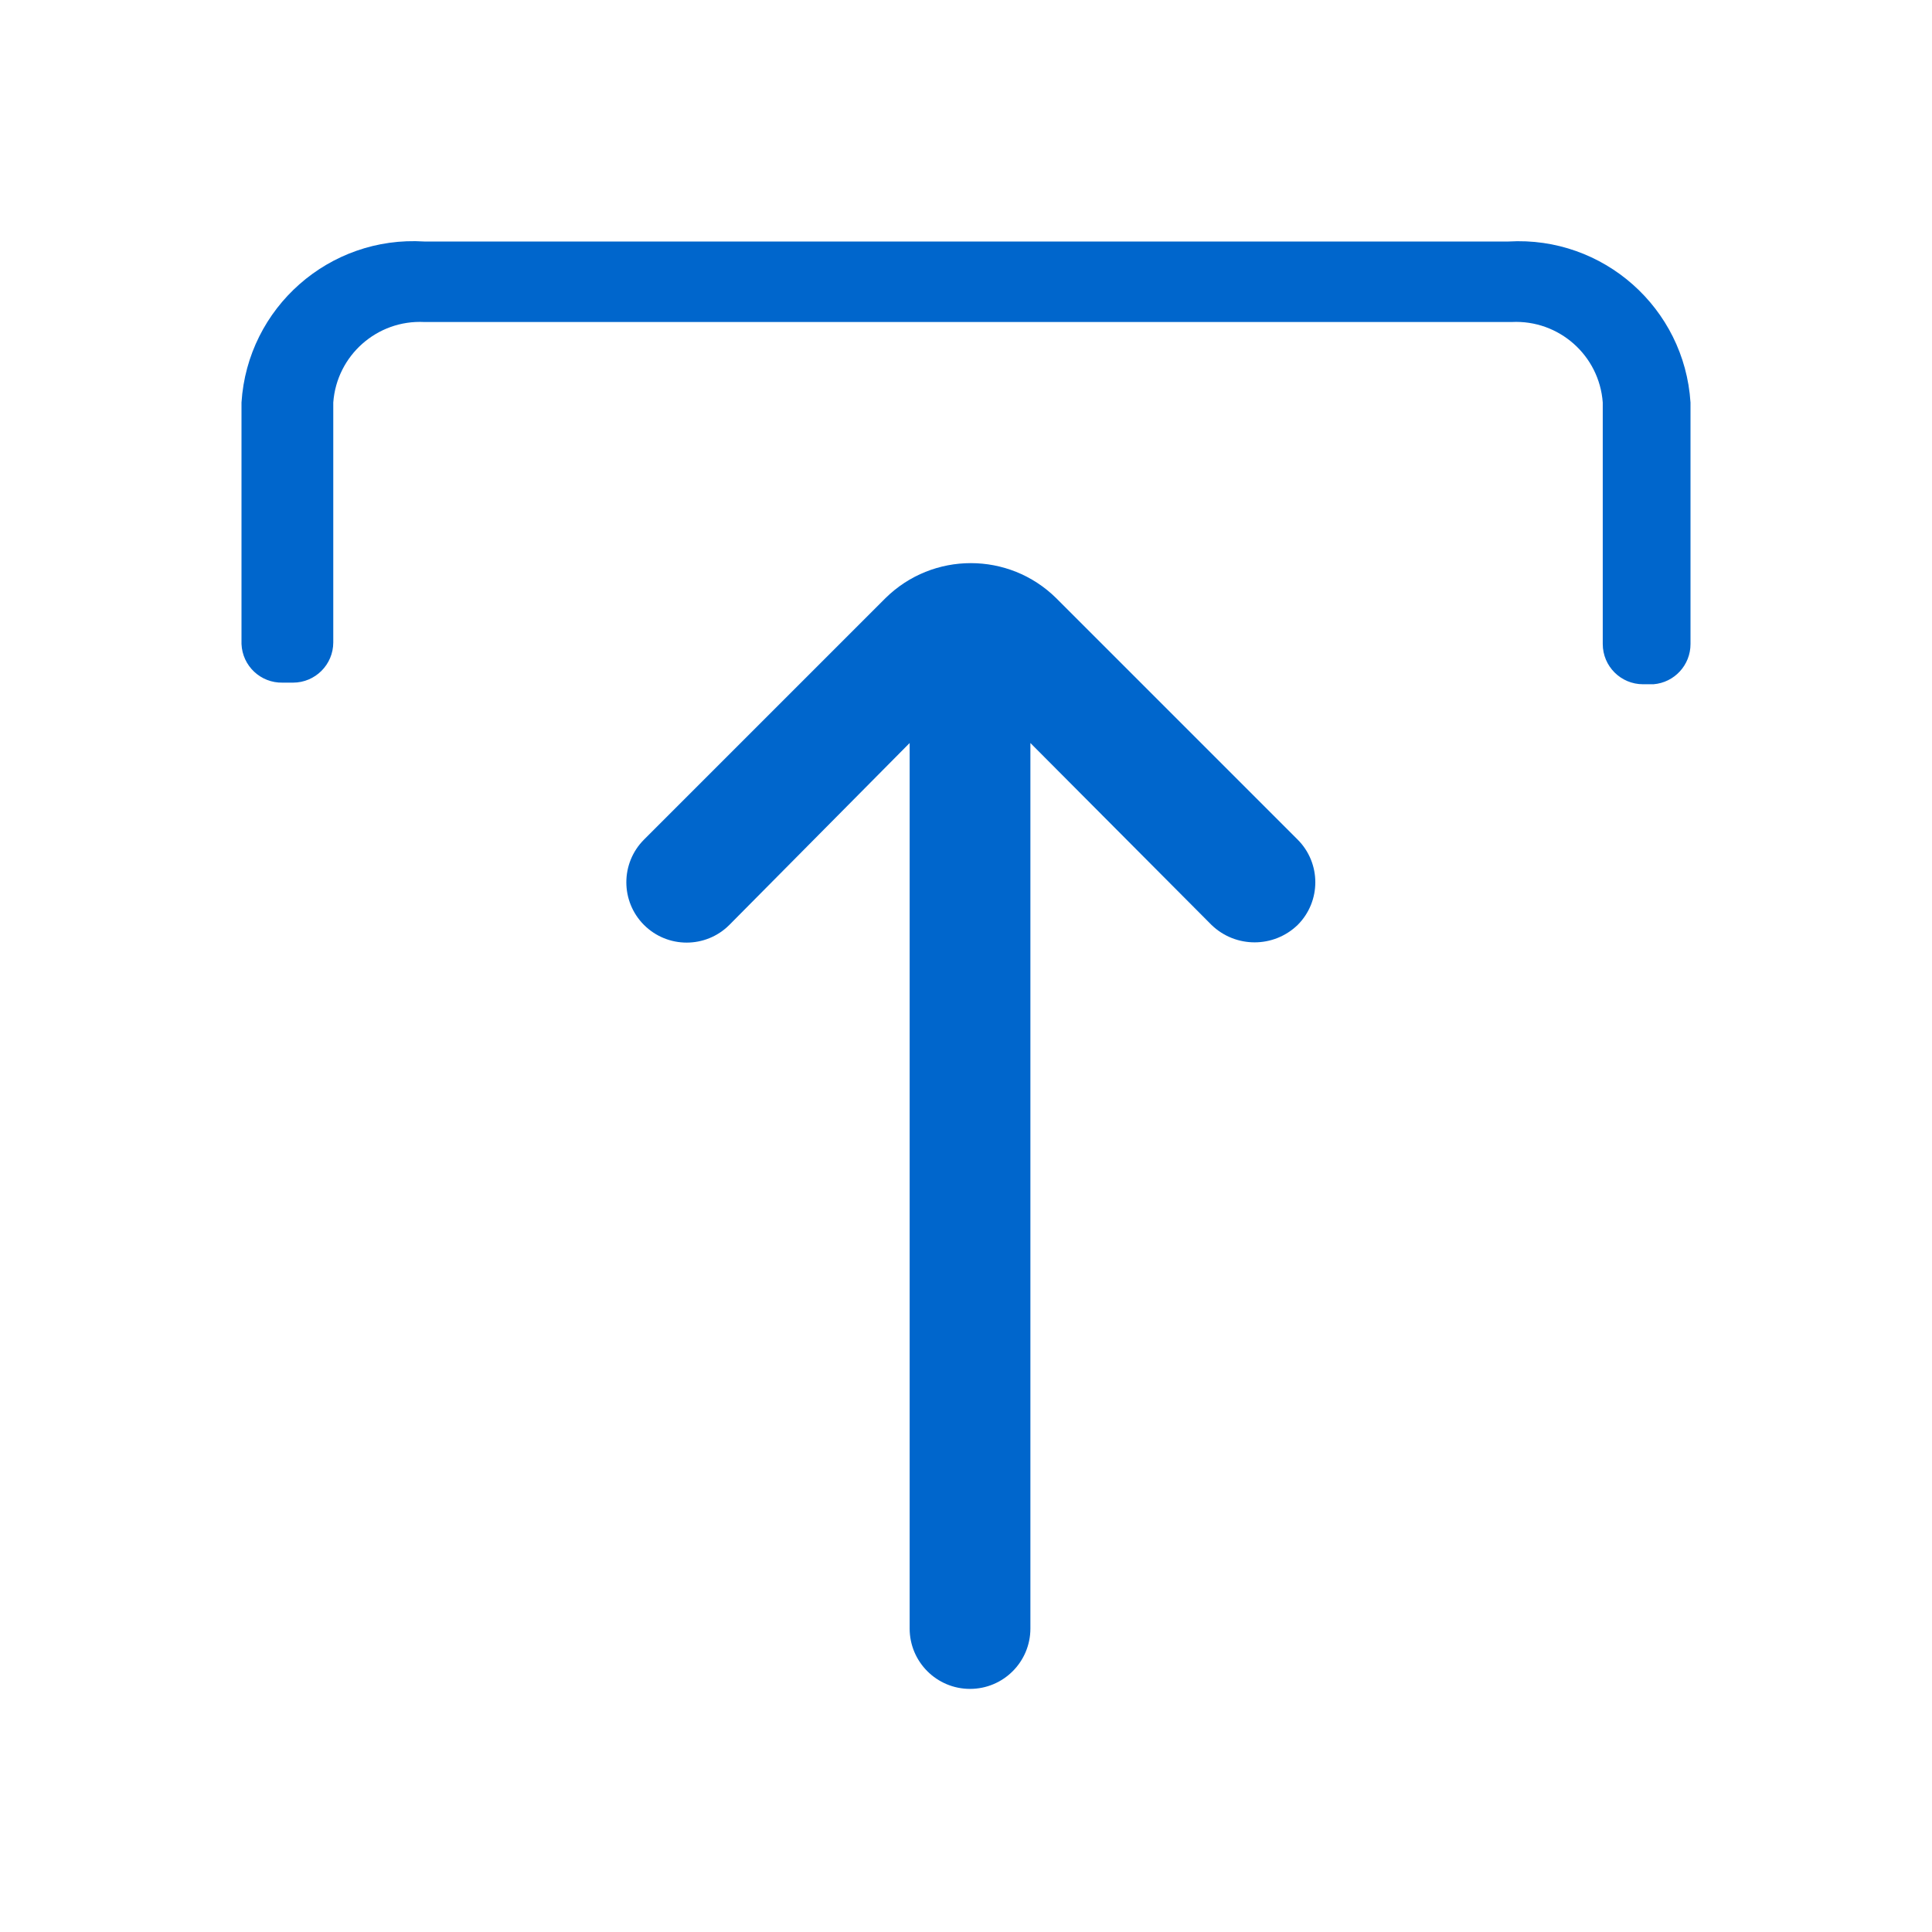
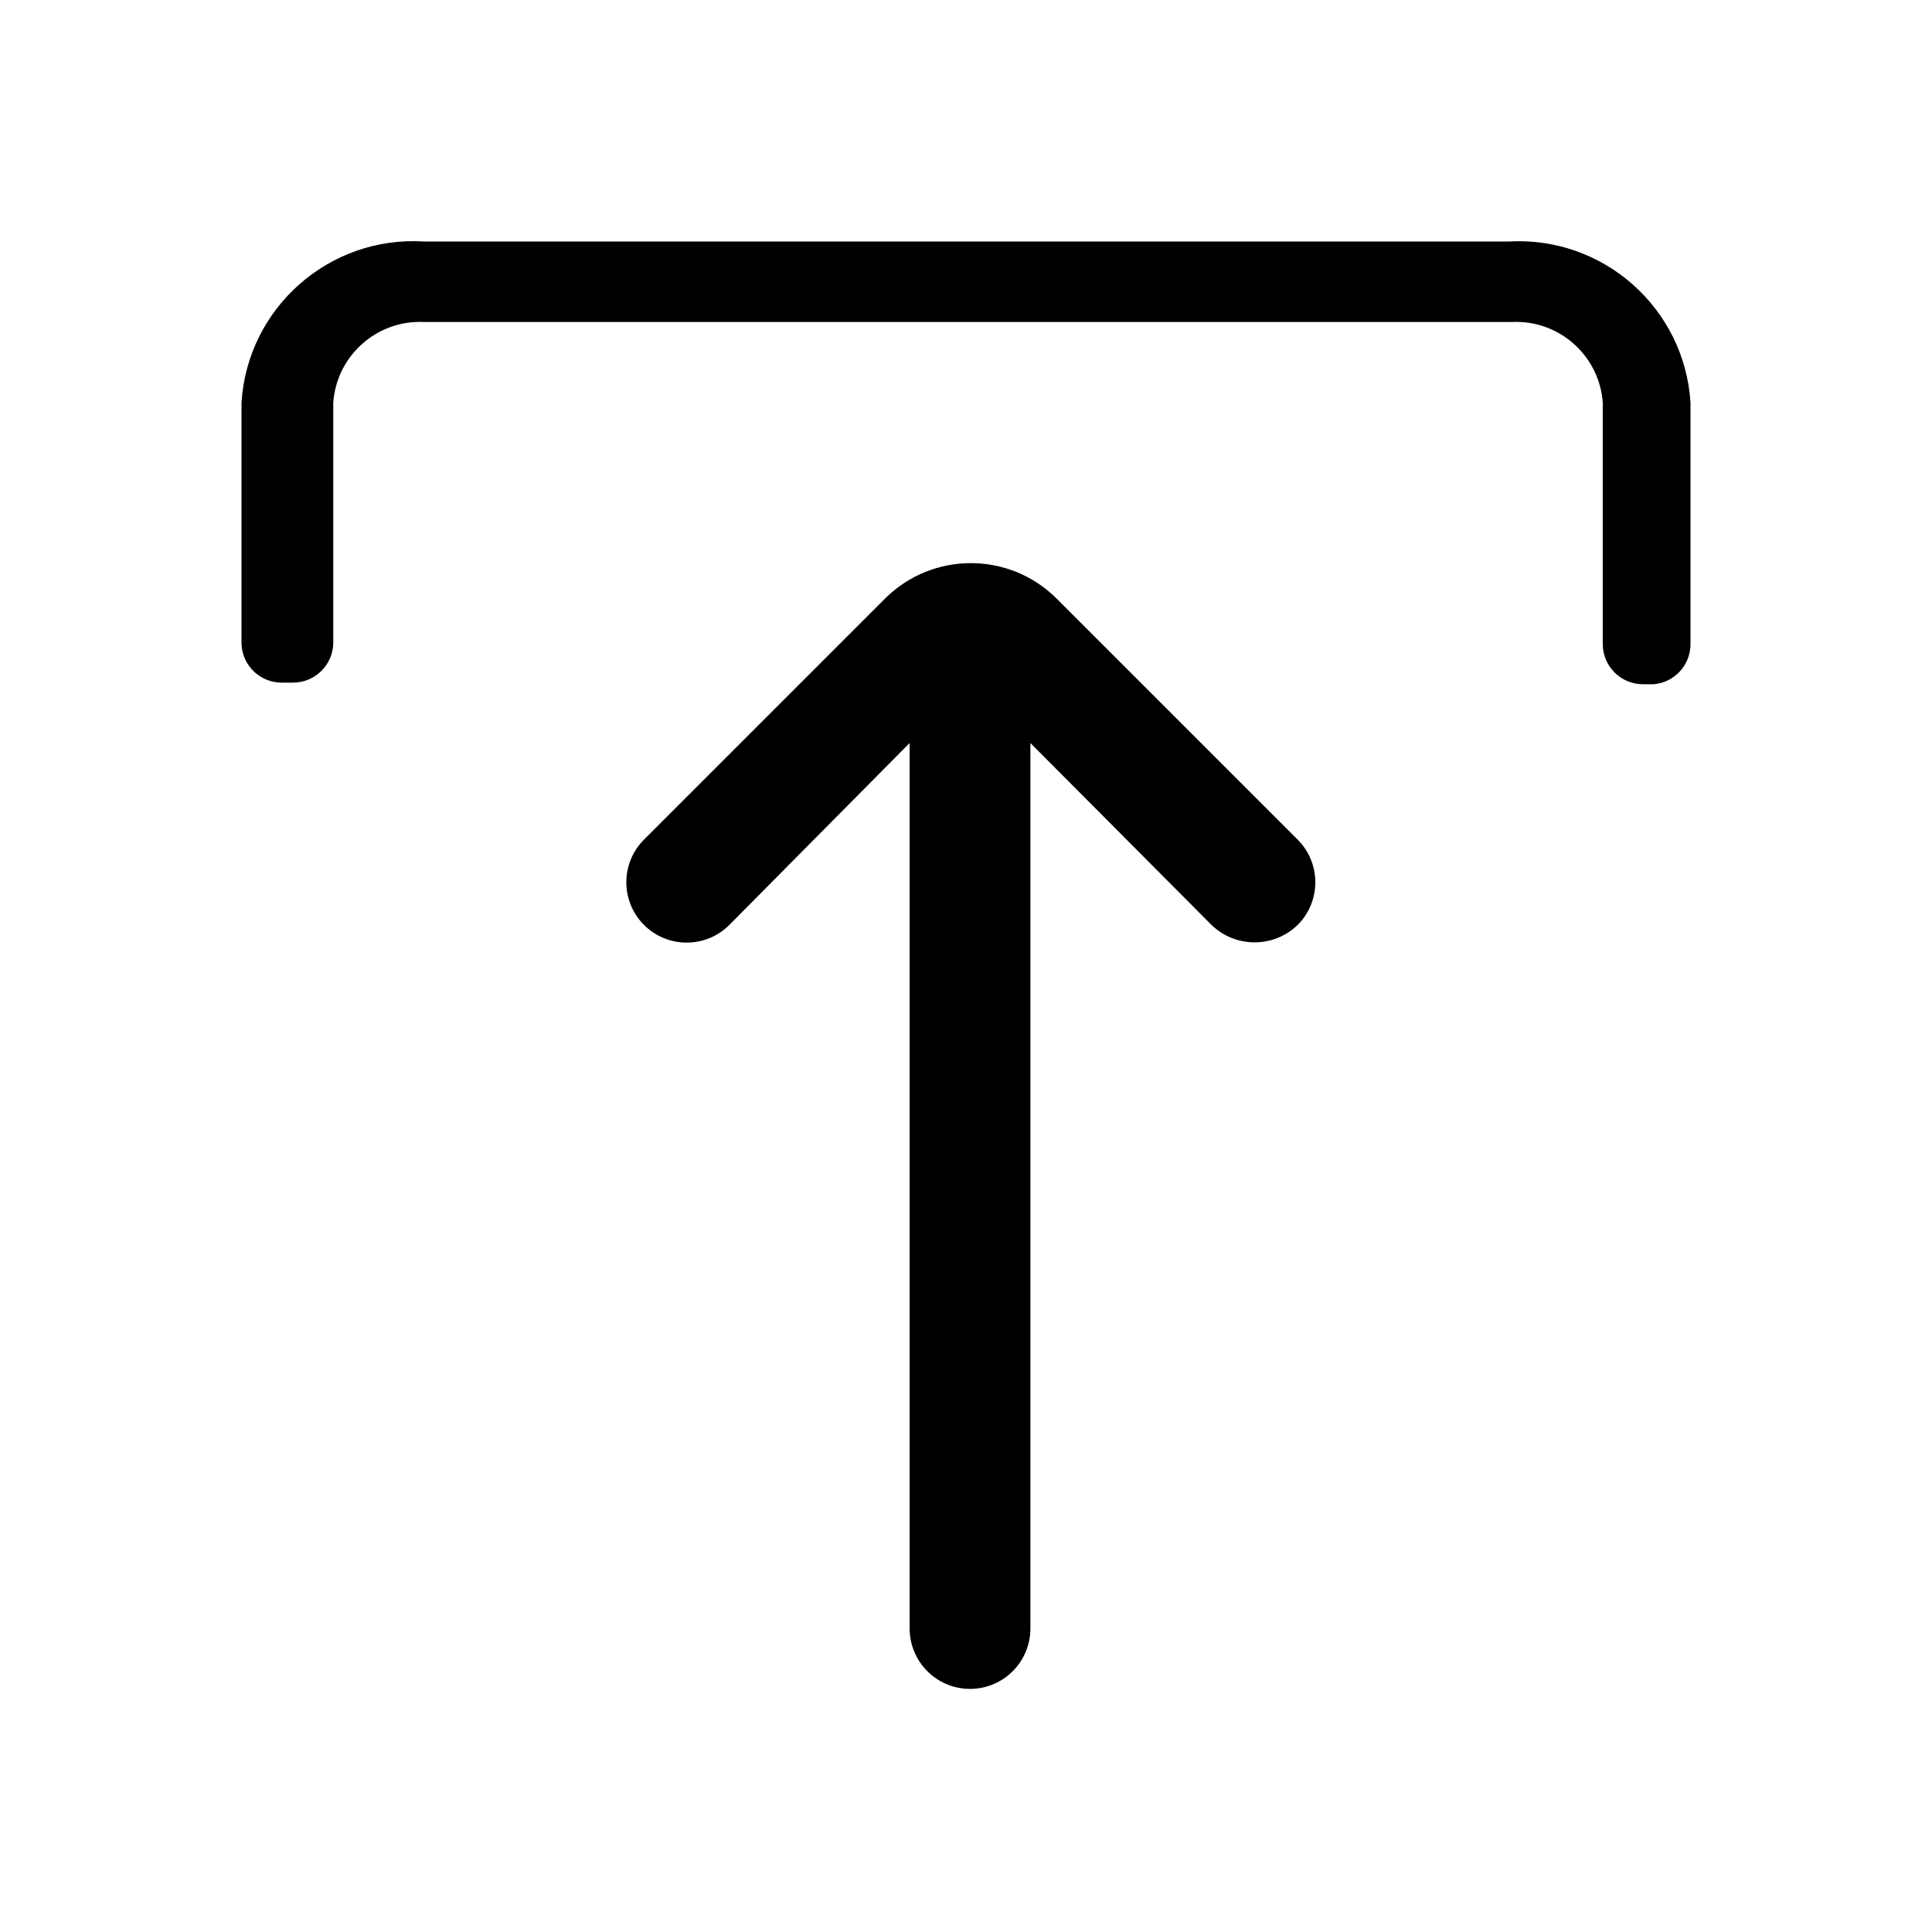
<svg xmlns="http://www.w3.org/2000/svg" viewBox="0 0 24 24">
-   <defs>
-     <style>.cls-1{fill:#06c;}</style>
-   </defs>
  <g id="Layer_36" data-name="Layer 36">
-     <path class="cls-1" d="M3.51,8.48h.13a.5.5,0,0,0,.5-.5v-.5h0V5A1.08,1.08,0,0,1,5.27,4H18.78a1.08,1.08,0,0,1,1.13,1V8a.5.5,0,0,0,.5.5h.13A.5.5,0,0,0,21,8V5a2.14,2.14,0,0,0-2.26-2H5.27A2.14,2.14,0,0,0,3,5V7.48H3V8A.5.5,0,0,0,3.51,8.48Z" />
-     <path class="cls-1" d="M8,11.49a.75.75,0,0,0,1.06,0L11.3,9.23v11a.75.75,0,0,0,1.5,0v-11l2.25,2.26a.77.77,0,0,0,1.07,0,.75.75,0,0,0,0-1.06l-3-3a1.51,1.51,0,0,0-2.12,0l-3,3A.75.75,0,0,0,8,11.49Z" />
+     <path d="M3.51,8.48h.13a.5.5,0,0,0,.5-.5v-.5h0V5A1.08,1.08,0,0,1,5.27,4H18.78a1.08,1.08,0,0,1,1.13,1V8a.5.5,0,0,0,.5.5h.13A.5.5,0,0,0,21,8V5a2.14,2.14,0,0,0-2.26-2H5.27A2.14,2.14,0,0,0,3,5V7.48H3V8A.5.5,0,0,0,3.51,8.48Z" />
+     <path d="M8,11.49a.75.75,0,0,0,1.06,0L11.3,9.23v11a.75.75,0,0,0,1.5,0v-11l2.25,2.26a.77.77,0,0,0,1.07,0,.75.75,0,0,0,0-1.06l-3-3a1.51,1.51,0,0,0-2.12,0l-3,3A.75.75,0,0,0,8,11.49Z" />
  </g>
</svg>
